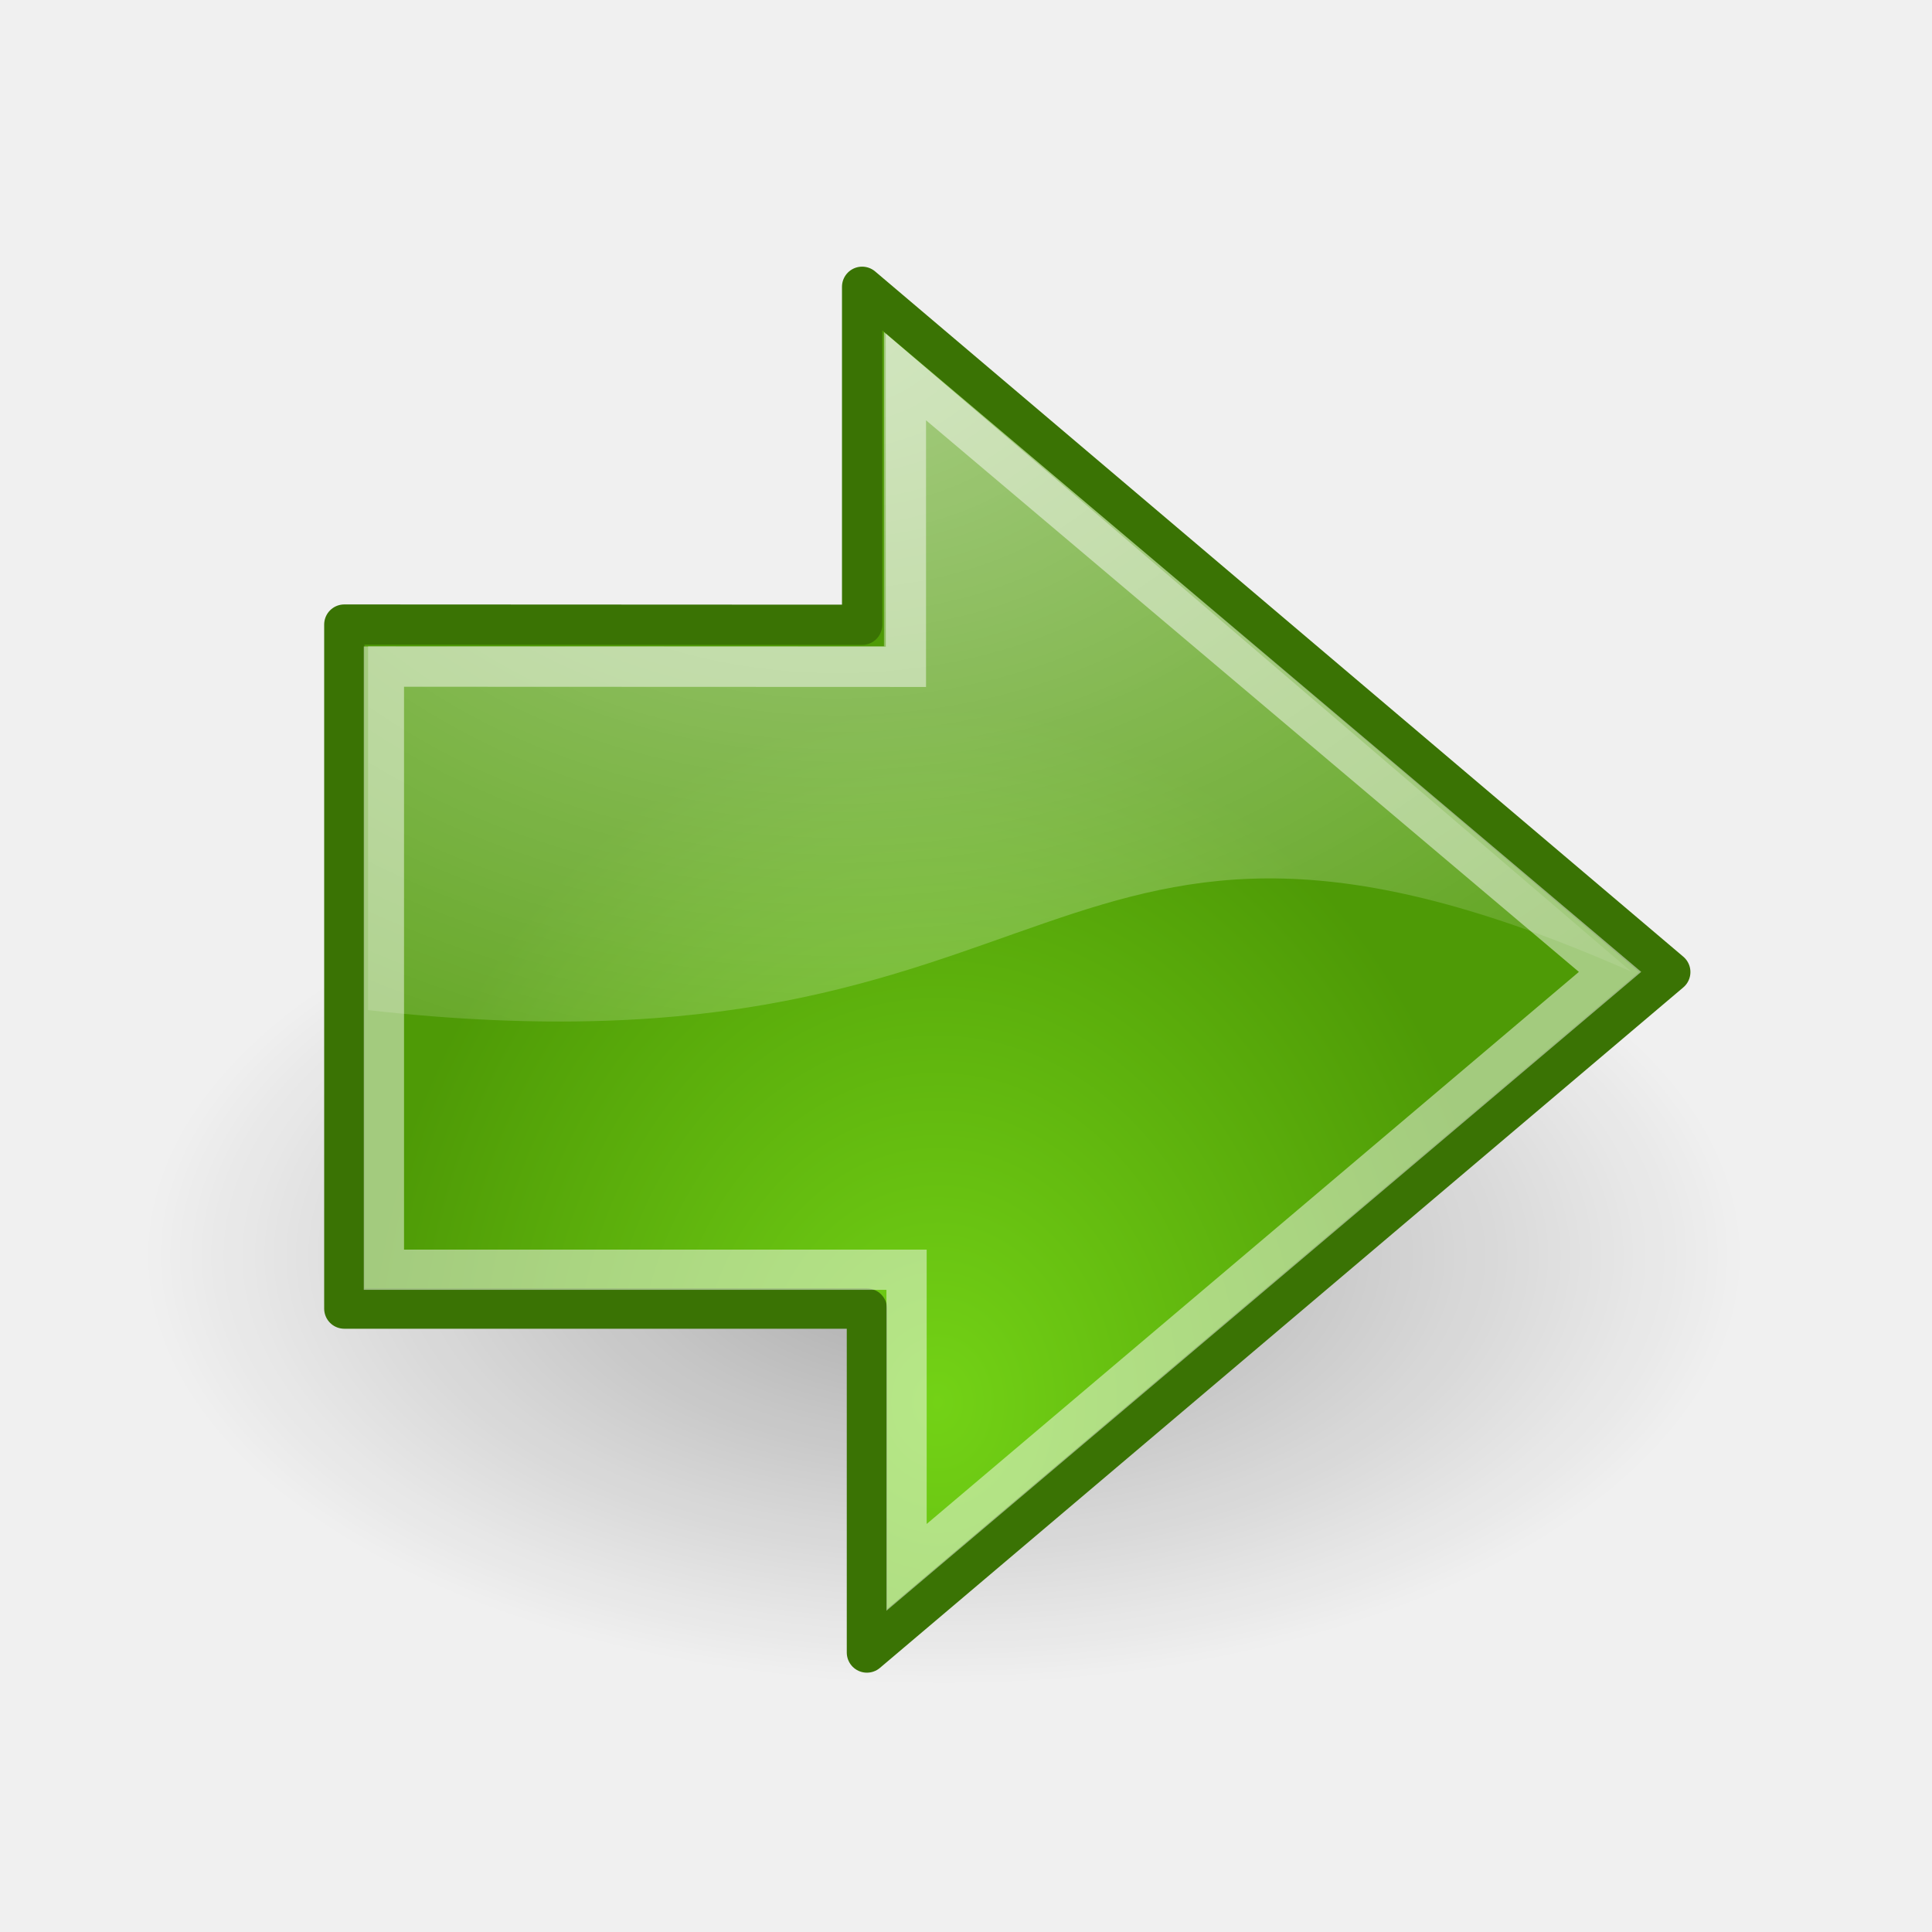
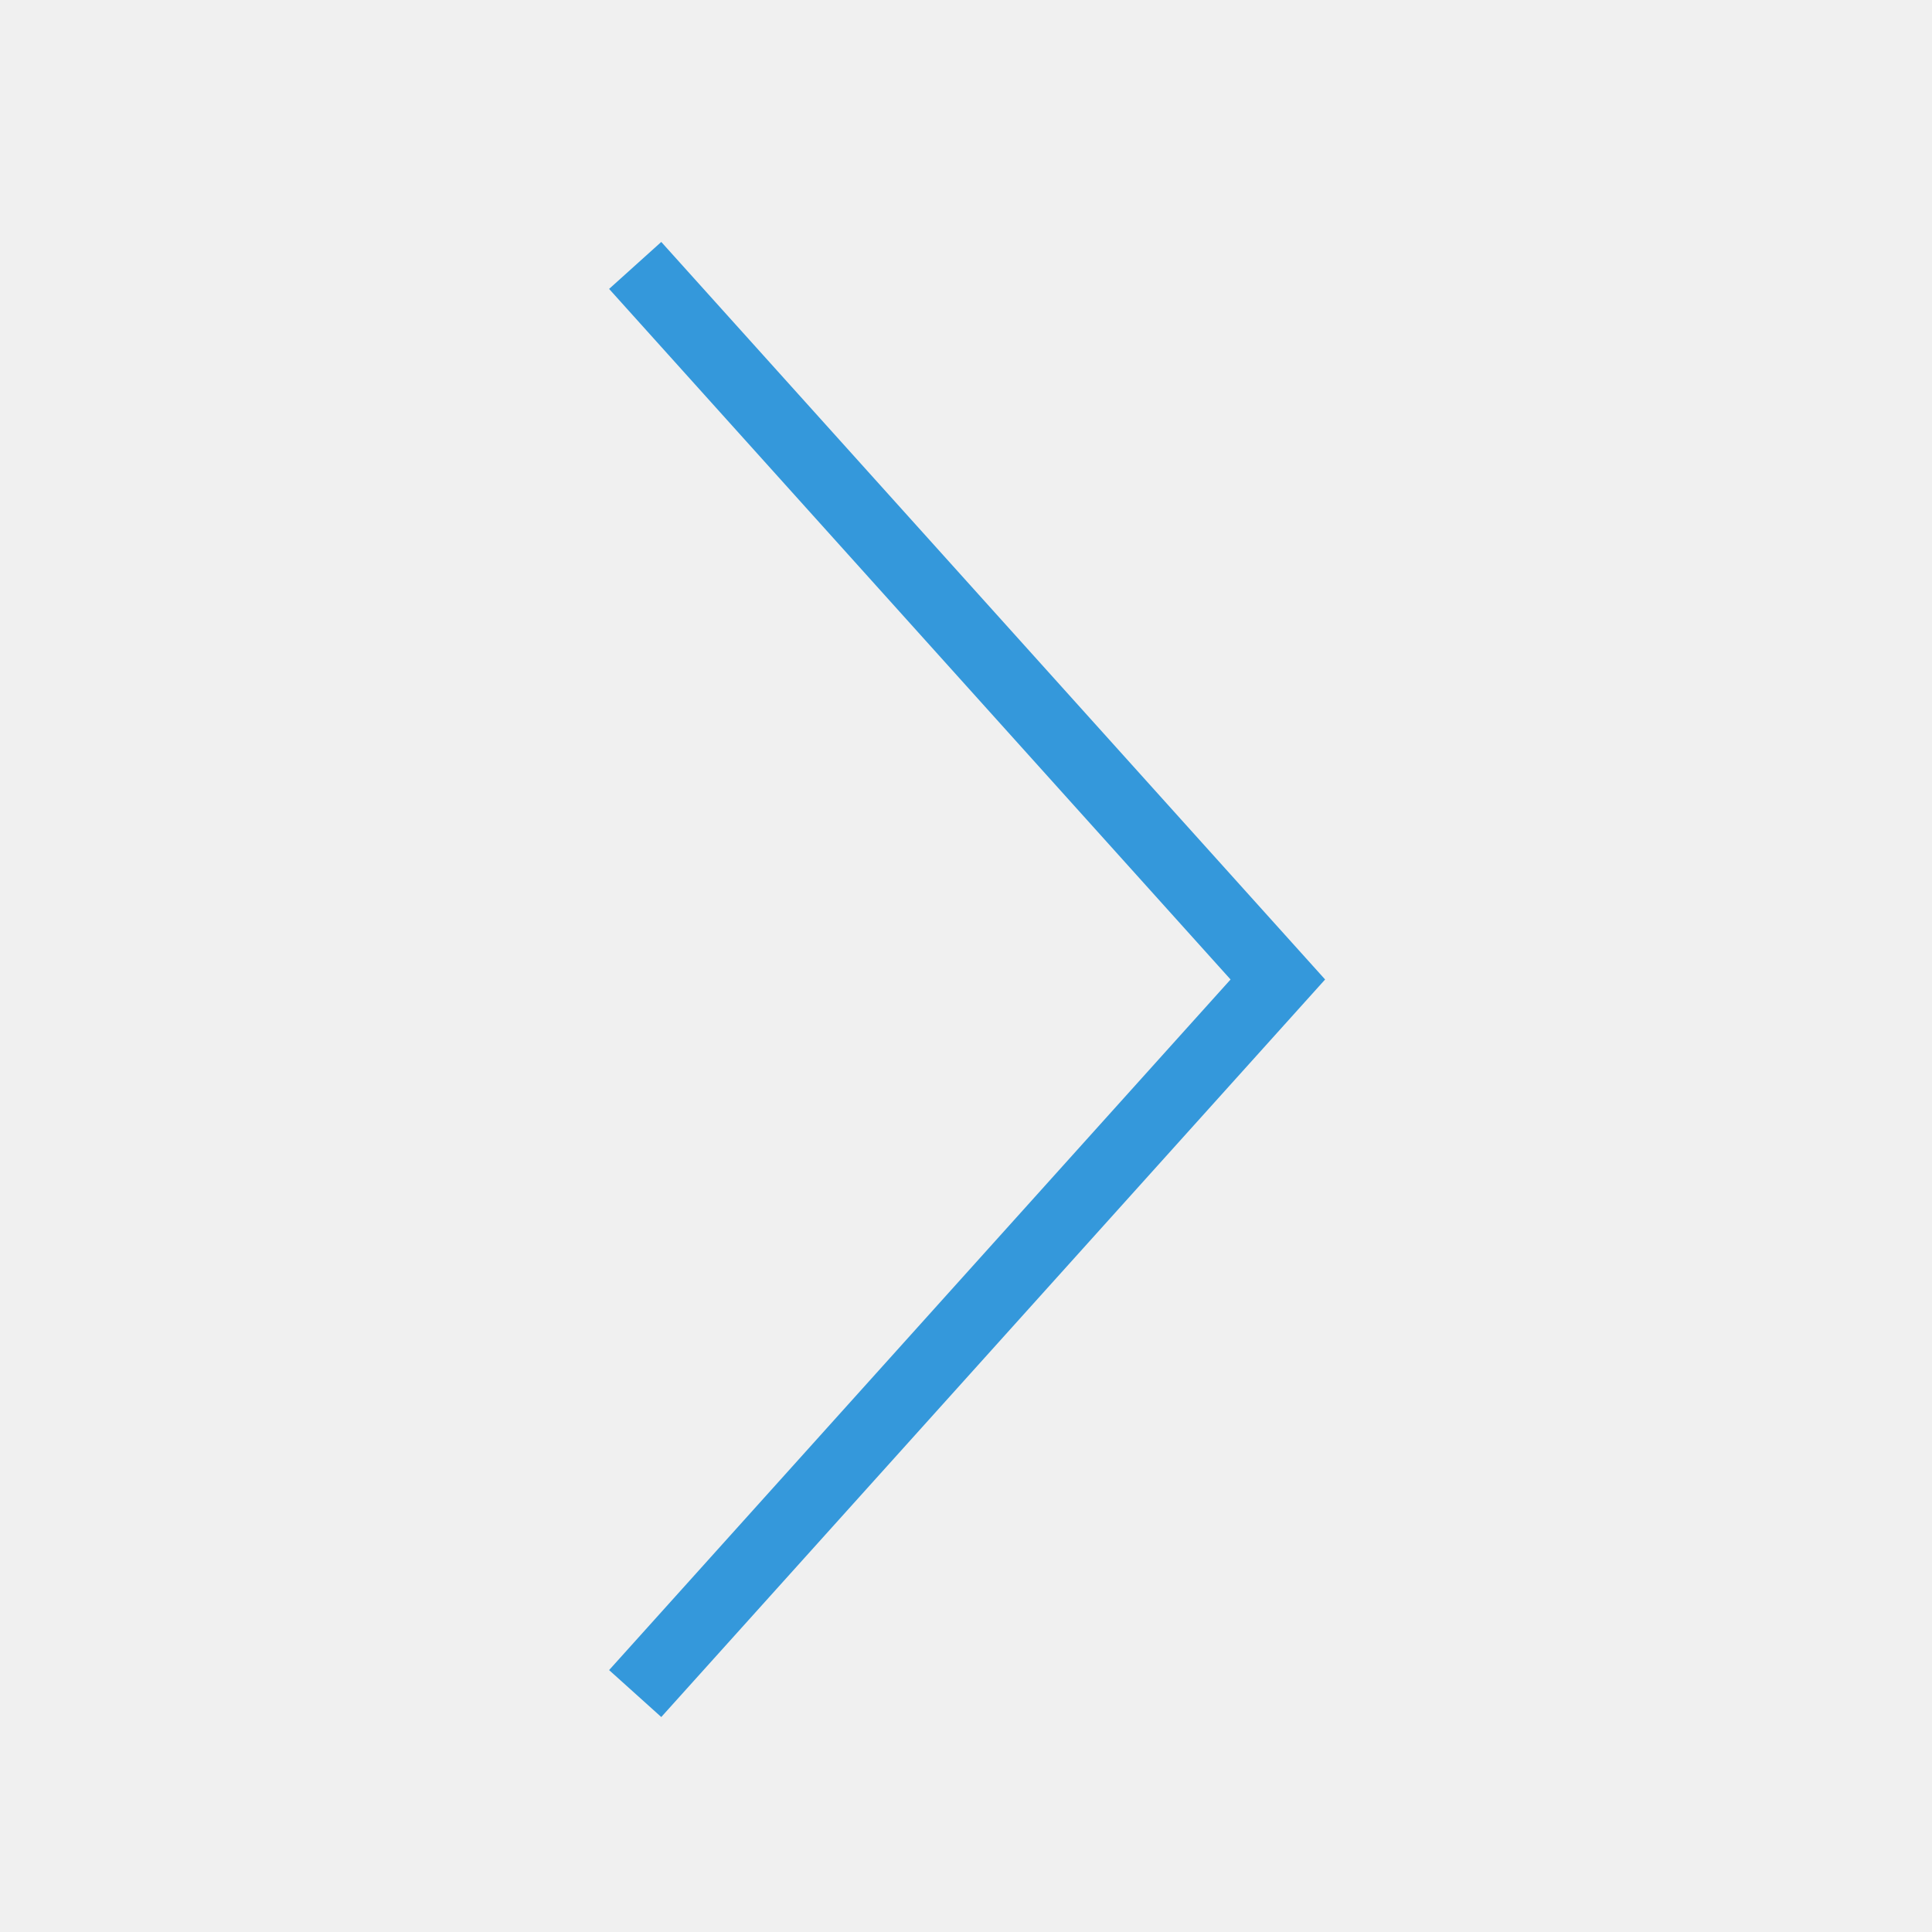
- <svg xmlns="http://www.w3.org/2000/svg" xmlns:xlink="http://www.w3.org/1999/xlink" id="svg11300" height="48" width="48" version="1.0">
-   <defs id="defs3">
-     <linearGradient id="linearGradient2591">
-       <stop style="stop-color:#73d216" offset="0" id="stop2593" />
-       <stop style="stop-color:#4e9a06" offset="1" id="stop2595" />
-     </linearGradient>
-     <linearGradient id="linearGradient8662">
-       <stop id="stop8664" offset="0" style="stop-color:#000000;stop-opacity:1;" />
-       <stop id="stop8666" offset="1" style="stop-color:#000000;stop-opacity:0;" />
-     </linearGradient>
-     <linearGradient id="linearGradient8650">
-       <stop id="stop8652" offset="0" style="stop-color:#ffffff;stop-opacity:1;" />
-       <stop id="stop8654" offset="1" style="stop-color:#ffffff;stop-opacity:0;" />
-     </linearGradient>
-     <radialGradient gradientUnits="userSpaceOnUse" gradientTransform="matrix(2.046729,-3.749427e-16,2.853404e-16,1.55761,-19.51799,3.452086)" r="17.171" fy="2.897" fx="19.701" cy="2.897" cx="19.701" id="radialGradient8656" xlink:href="#linearGradient8650" />
-     <radialGradient gradientUnits="userSpaceOnUse" gradientTransform="matrix(1,0,0,0.536723,2.511012e-15,16.87306)" r="15.645" fy="36.421" fx="24.837" cy="36.421" cx="24.837" id="radialGradient8668" xlink:href="#linearGradient8662" />
-     <radialGradient xlink:href="#linearGradient2591" id="radialGradient2597" cx="22.292" cy="32.798" fx="22.292" fy="32.798" r="16.956" gradientTransform="matrix(0.843022,1.871885e-16,-2.265228e-16,1.020168,4.499298,1.381992)" gradientUnits="userSpaceOnUse" />
-   </defs>
-   <g id="layer1">
-     <path transform="matrix(1.271186,0,0,1.271186,-8.119376,-15.10179)" d="M 40.482 36.421 A 15.645 8.397 0 1 1  9.192,36.421 A 15.645 8.397 0 1 1  40.482 36.421 z" id="path8660" style="opacity:0.299;color:#000000;fill:url(#radialGradient8668);fill-opacity:1;fill-rule:evenodd;stroke:none;stroke-width:1;stroke-linecap:butt;stroke-linejoin:miter;marker:none;marker-start:none;marker-mid:none;marker-end:none;stroke-miterlimit:10;stroke-dasharray:none;stroke-dashoffset:0;stroke-opacity:1;visibility:visible;display:inline;overflow:visible" />
-     <path id="path8643" d="M 8.554,15.517 L 8.554,32.512 L 21.538,32.512 L 21.538,41.057 L 41.498,24.15 L 21.419,7.125 L 21.419,15.523 L 8.554,15.517 z " style="opacity:1;color:#000000;fill:url(#radialGradient2597);fill-opacity:1;fill-rule:evenodd;stroke:#3a7304;stroke-width:1;stroke-linecap:round;stroke-linejoin:round;marker:none;marker-start:none;marker-mid:none;marker-end:none;stroke-miterlimit:10;stroke-dasharray:none;stroke-dashoffset:0;stroke-opacity:1;visibility:visible;display:inline;overflow:visible" />
-     <path id="path8645" d="M 21.962,8.249 L 21.962,16.055 L 9.145,16.055 L 9.145,25.096 C 26.895,27.096 25.779,17.64 40.529,24.14 L 21.962,8.249 z " style="opacity:0.508;color:#000000;fill:url(#radialGradient8656);fill-opacity:1;fill-rule:evenodd;stroke:none;stroke-width:1;stroke-linecap:round;stroke-linejoin:round;marker:none;marker-start:none;marker-mid:none;marker-end:none;stroke-miterlimit:10;stroke-dasharray:none;stroke-dashoffset:0;stroke-opacity:1;visibility:visible;display:inline;overflow:visible" />
-     <path style="opacity:0.481;color:#000000;fill:none;fill-opacity:1;fill-rule:evenodd;stroke:#ffffff;stroke-width:1;stroke-linecap:butt;stroke-linejoin:miter;marker:none;marker-start:none;marker-mid:none;marker-end:none;stroke-miterlimit:10;stroke-dasharray:none;stroke-dashoffset:0;stroke-opacity:1;visibility:visible;display:inline;overflow:visible" d="M 9.538,16.562 L 9.538,31.546 L 22.523,31.546 L 22.523,38.941 L 40.001,24.146 L 22.507,9.365 L 22.507,16.567 L 9.538,16.562 z " id="path8658" />
+ <svg xmlns="http://www.w3.org/2000/svg" version="1.1" id="svg11300" x="0px" y="0px" width="48px" height="48px" viewBox="0 0 48 48" enable-background="new 0 0 48 48" xml:space="preserve">
+   <defs display="none">
+ 	
+ 	
+ 		</defs>
+   <g id="layer1" display="none">
+     <radialGradient id="path8660_1_" cx="20.783" cy="-306.422" r="15.647" gradientTransform="matrix(1.2712 0 0 -0.6823 -2.9667 -177.8679)" gradientUnits="userSpaceOnUse">
+       <stop offset="0" style="stop-color:#000000" />
+       <stop offset="1" style="stop-color:#000000;stop-opacity:0" />
+     </radialGradient>
+     <path id="path8660" display="inline" opacity="0.299" fill="url(#path8660_1_)" enable-background="new    " d="   M43.341,31.196c0.003,5.896-8.897,10.675-19.881,10.677c-10.983,0.002-19.89-4.775-19.894-10.67c0-0.002,0-0.005,0-0.007   c-0.003-5.896,8.897-10.676,19.881-10.677c10.983-0.002,19.891,4.776,19.894,10.67C43.341,31.191,43.341,31.193,43.341,31.196z" />
+     <radialGradient id="path8643_1_" cx="130.709" cy="-122.453" r="16.956" gradientTransform="matrix(0.843 0 0 -1.0202 -86.899 -90.0811)" gradientUnits="userSpaceOnUse">
+       <stop offset="0" style="stop-color:#73D216" />
+       <stop offset="1" style="stop-color:#4E9A06" />
+     </radialGradient>
+     <path id="path8643" display="inline" fill="url(#path8643_1_)" stroke="#3A7304" stroke-width="1" stroke-linecap="round" stroke-linejoin="round" stroke-miterlimit="10" d="   M8.554,15.518v16.994h12.984v8.545l19.96-16.906L21.419,7.125v8.397L8.554,15.518z" />
+     <radialGradient id="path8645_1_" cx="-68.263" cy="33.097" r="17.172" gradientTransform="matrix(2.0467 0 0 -1.5576 160.5189 59.5171)" gradientUnits="userSpaceOnUse">
+       <stop offset="0" style="stop-color:#FFFFFF" />
+       <stop offset="1" style="stop-color:#FFFFFF;stop-opacity:0" />
+     </radialGradient>
+     <path id="path8645" display="inline" opacity="0.508" fill="url(#path8645_1_)" enable-background="new    " d="   M21.962,8.249v7.807H9.145v9.041c17.75,2,16.634-7.455,31.384-0.955L21.962,8.249z" />
+     <path id="path8658" display="inline" opacity="0.481" fill="none" stroke="#FFFFFF" stroke-width="1" stroke-miterlimit="10" enable-background="new    " d="   M9.538,16.562v14.985h12.985v7.395l17.478-14.795L22.507,9.365v7.202L9.538,16.562z" />
  </g>
+   <polygon fill="#3498DB" points="16.429,6.011 15.133,7.178 30.573,24.335 15.133,41.493 16.429,42.659 32.922,24.335 " />
</svg>
